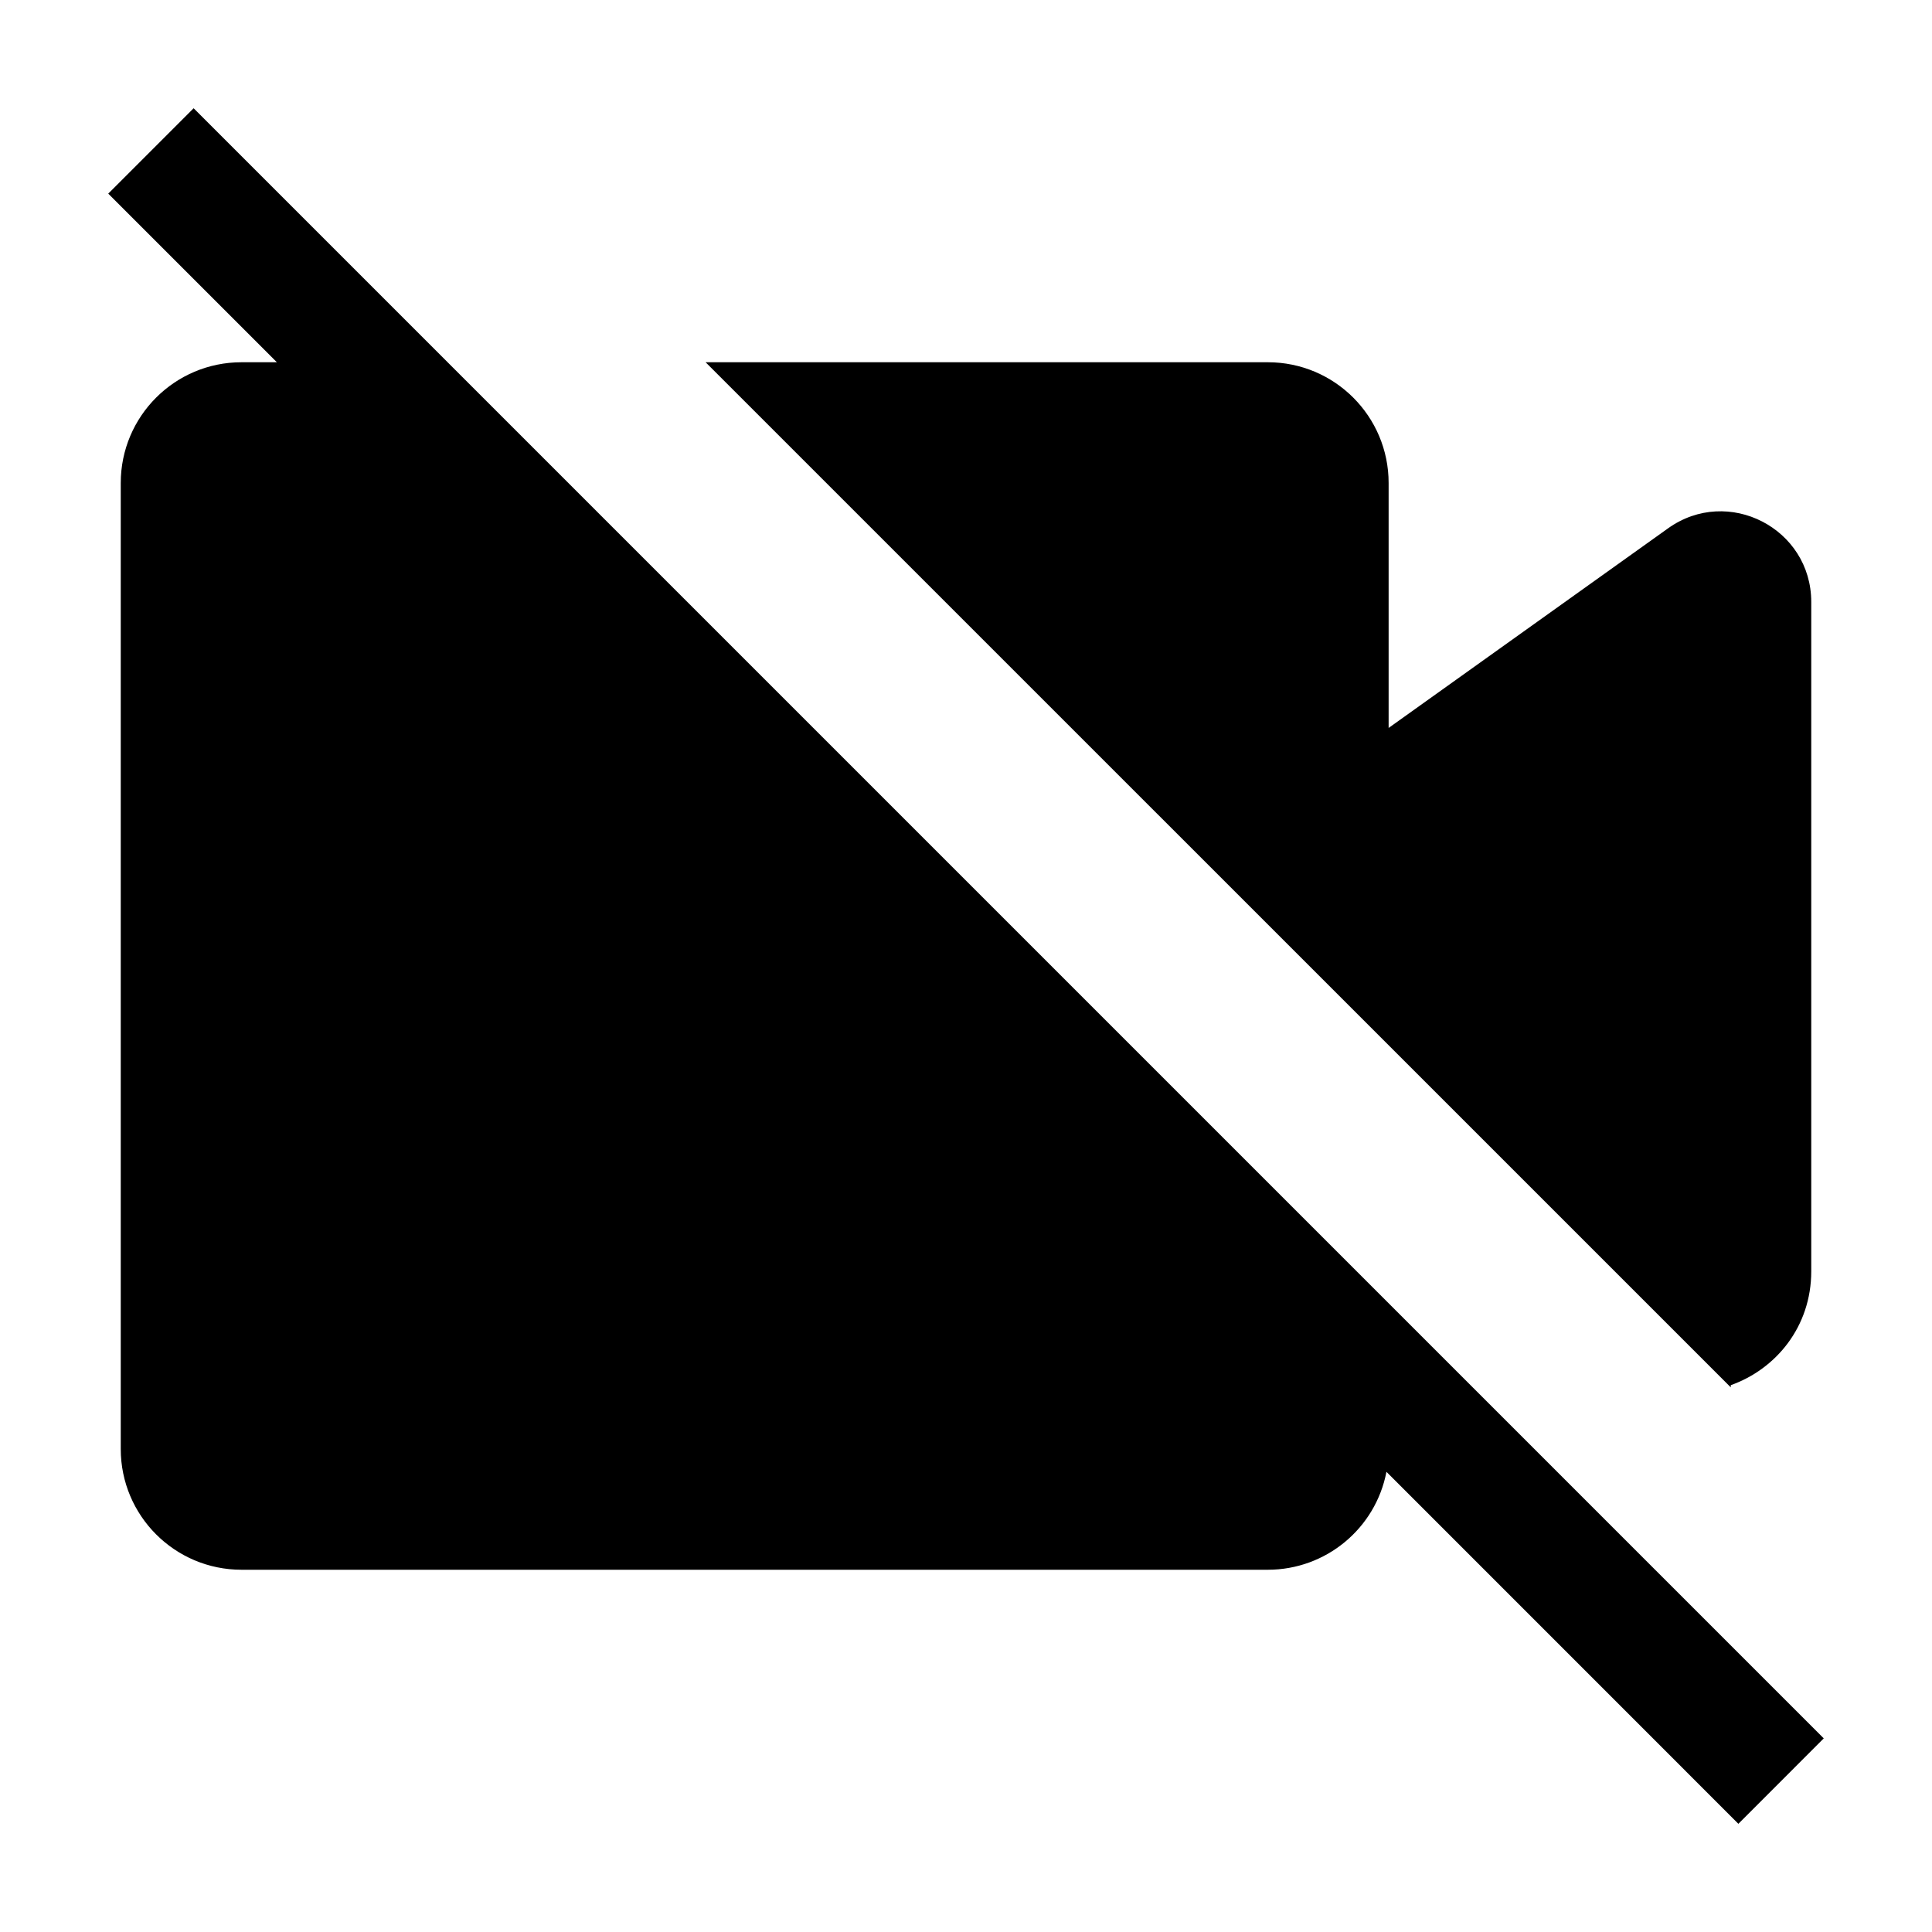
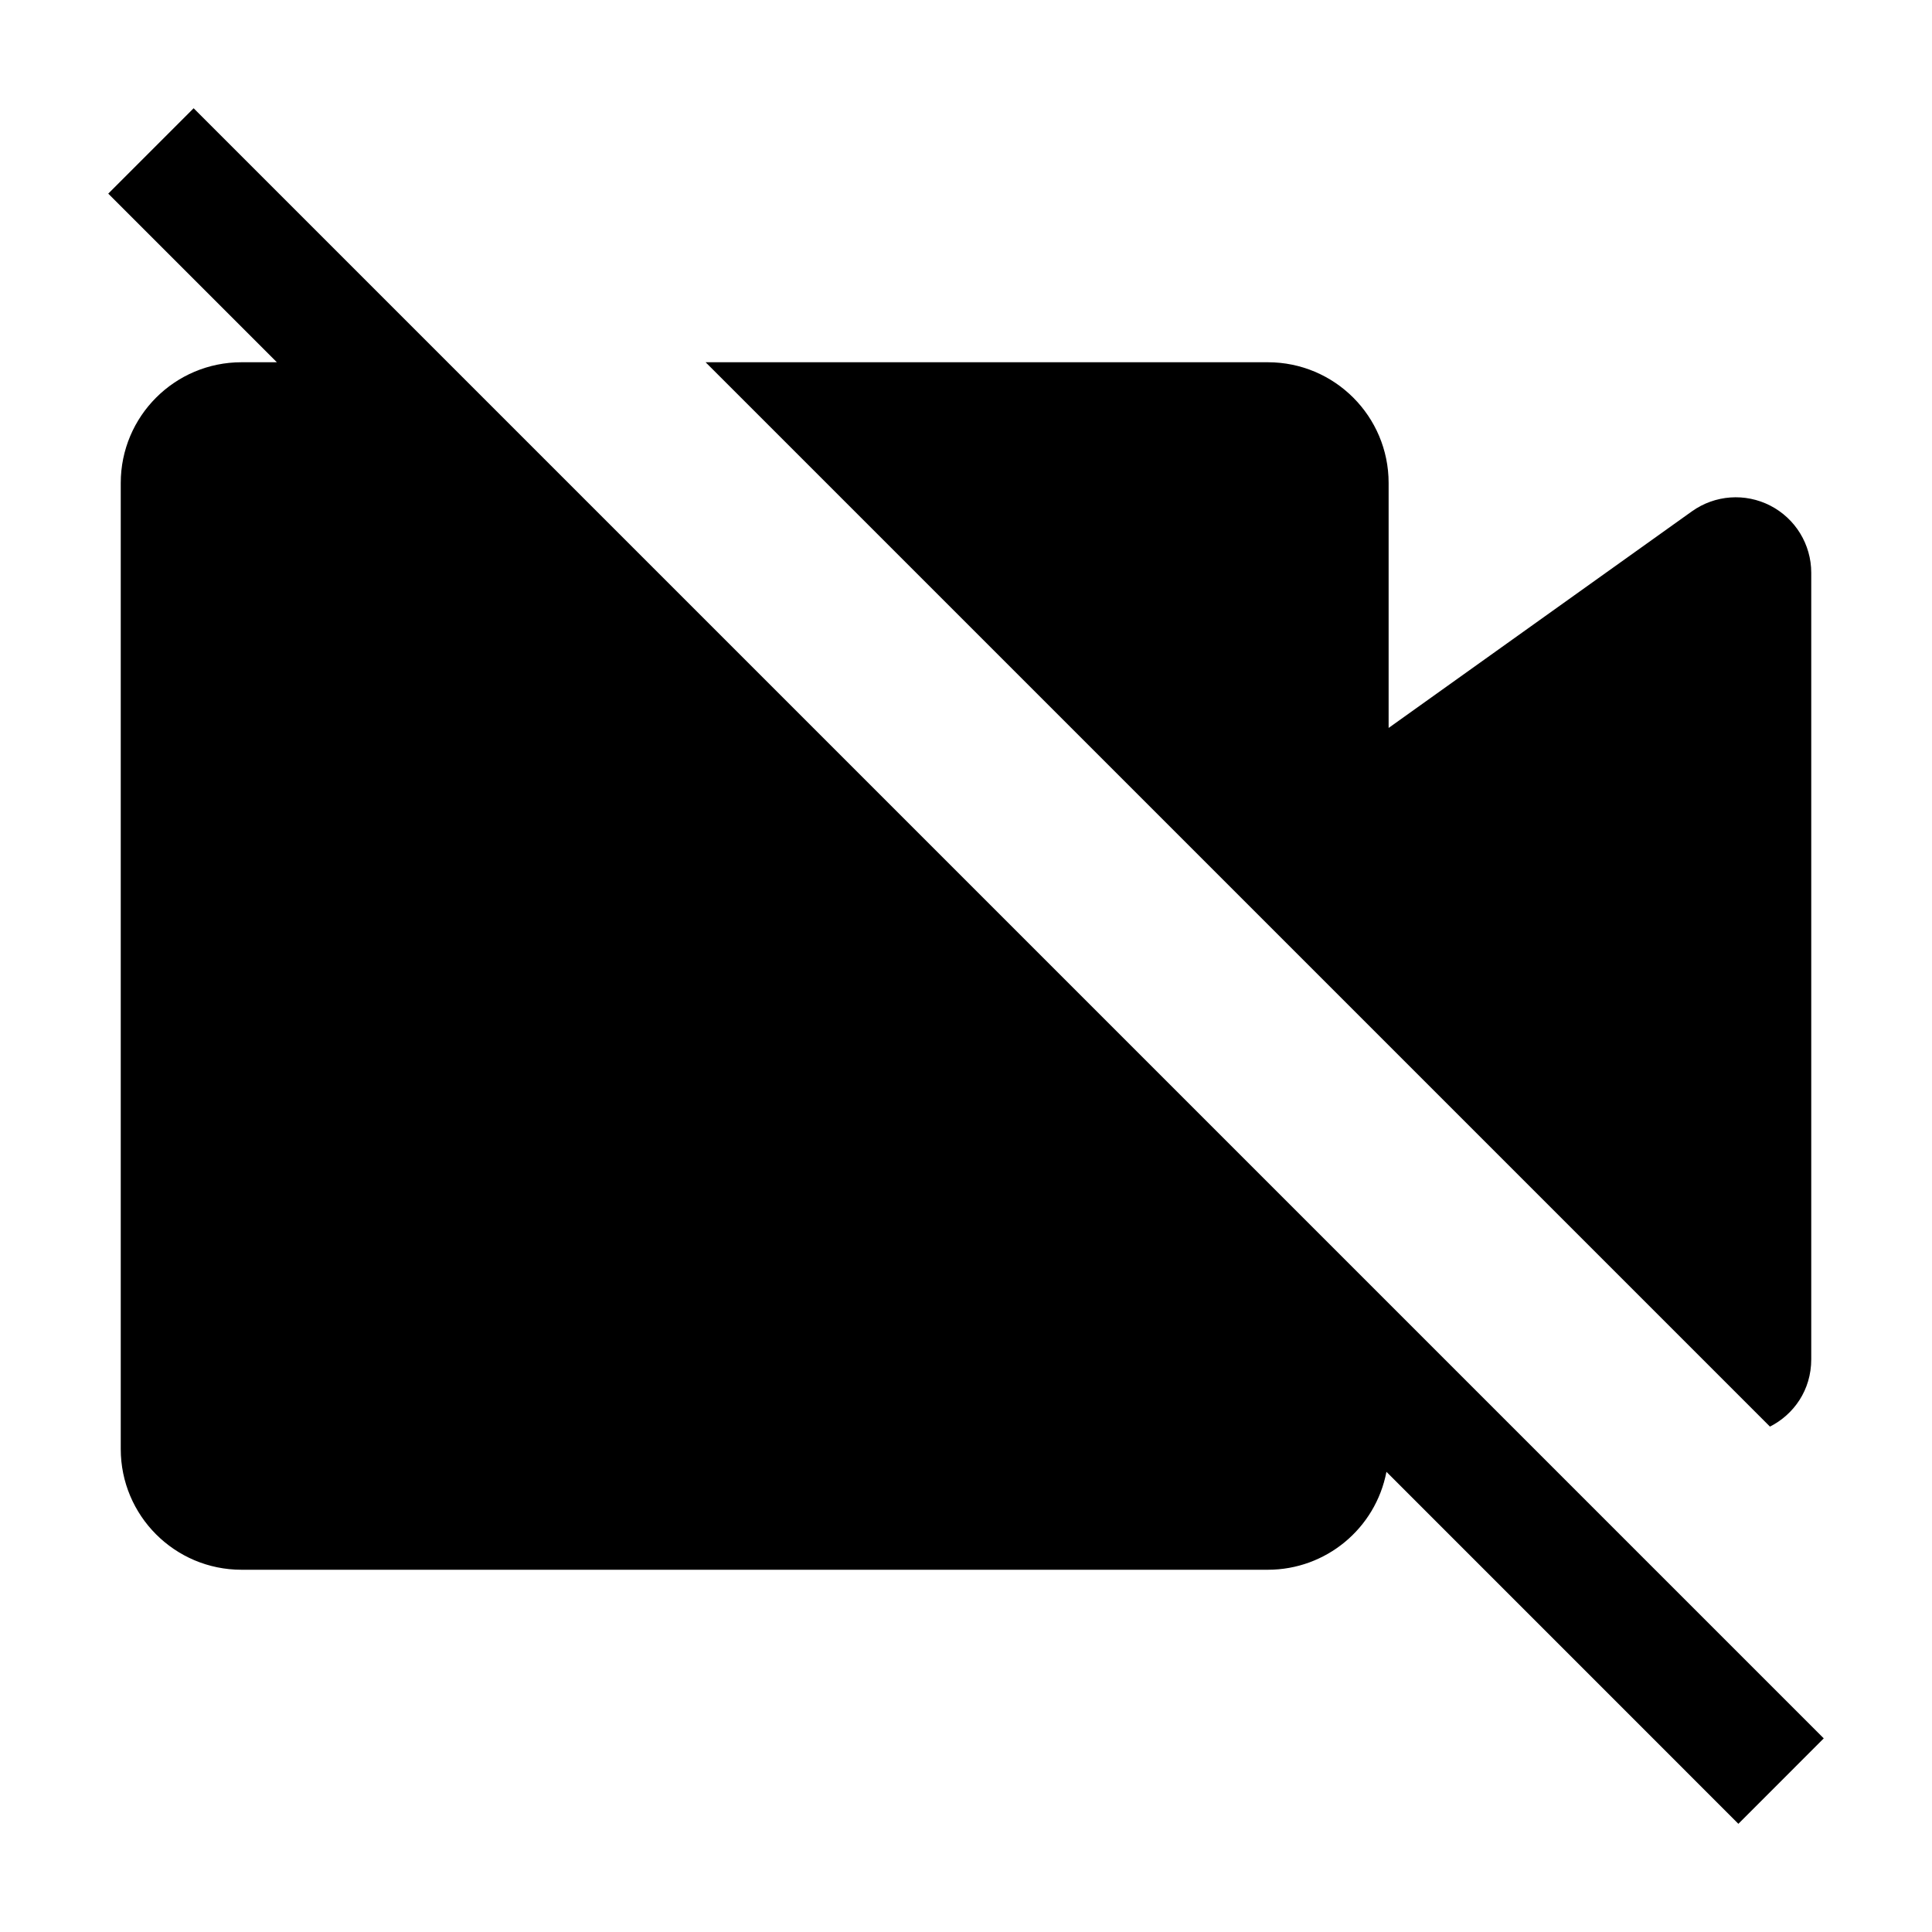
<svg xmlns="http://www.w3.org/2000/svg" viewBox="0 0 32 32">
-   <path fill-rule="evenodd" d="M22.964 24.378l5.829 5.83 1.414-1.415-27-27-1.414 1.414L4.586 6H4a2 2 0 00-2 2v16a2 2 0 002 2h17a2 2 0 001.964-1.622zm5.703-1.435v.036L11.687 6H21a2 2 0 012 2v4.057l4.628-3.306c.993-.71 2.372 0 2.372 1.22v11.086c0 .918-.585 1.62-1.333 1.886z" />
+   <path fill-rule="evenodd" d="M22.964 24.378l5.829 5.83 1.414-1.415-27-27-1.414 1.414L4.586 6H4a2 2 0 00-2 2v16a2 2 0 002 2h17a2 2 0 001.964-1.622zM30 22.514c0 .511-.29.915-.684 1.115L11.687 6H21a2 2 0 012 2v4.057l5.024-3.588A1.25 1.25 0 0130 9.486v13.028z" />
</svg>
